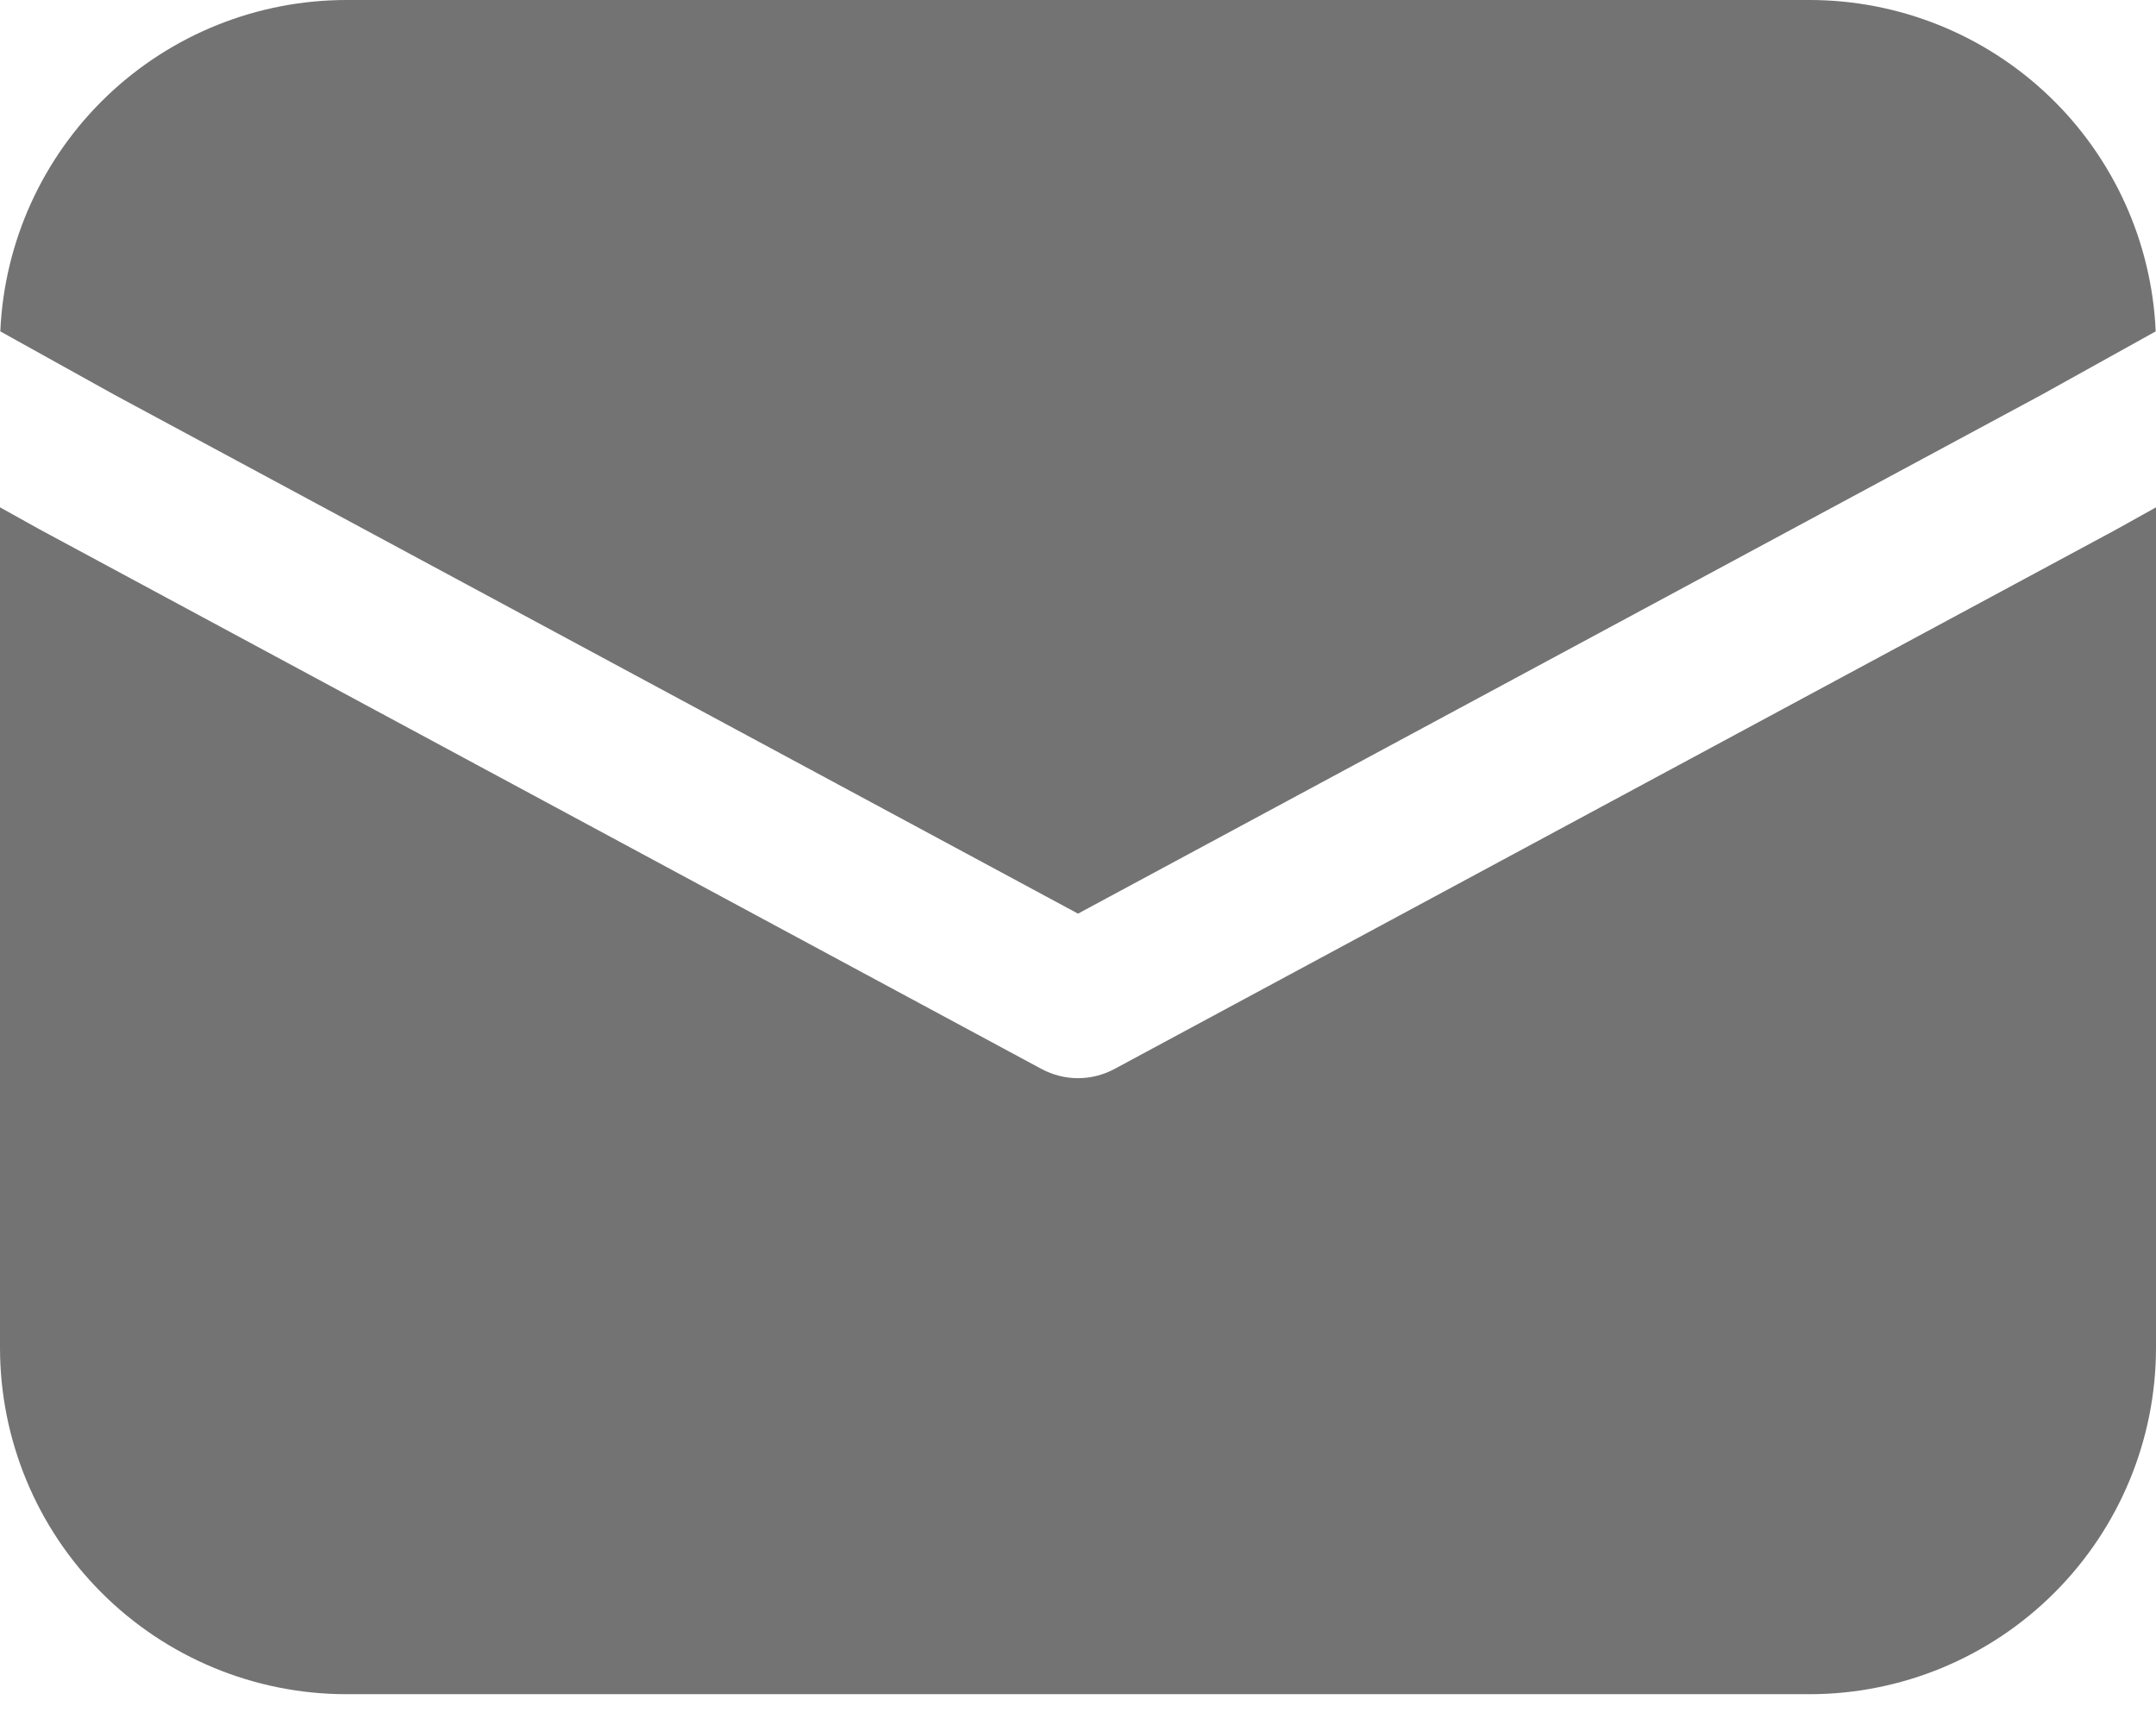
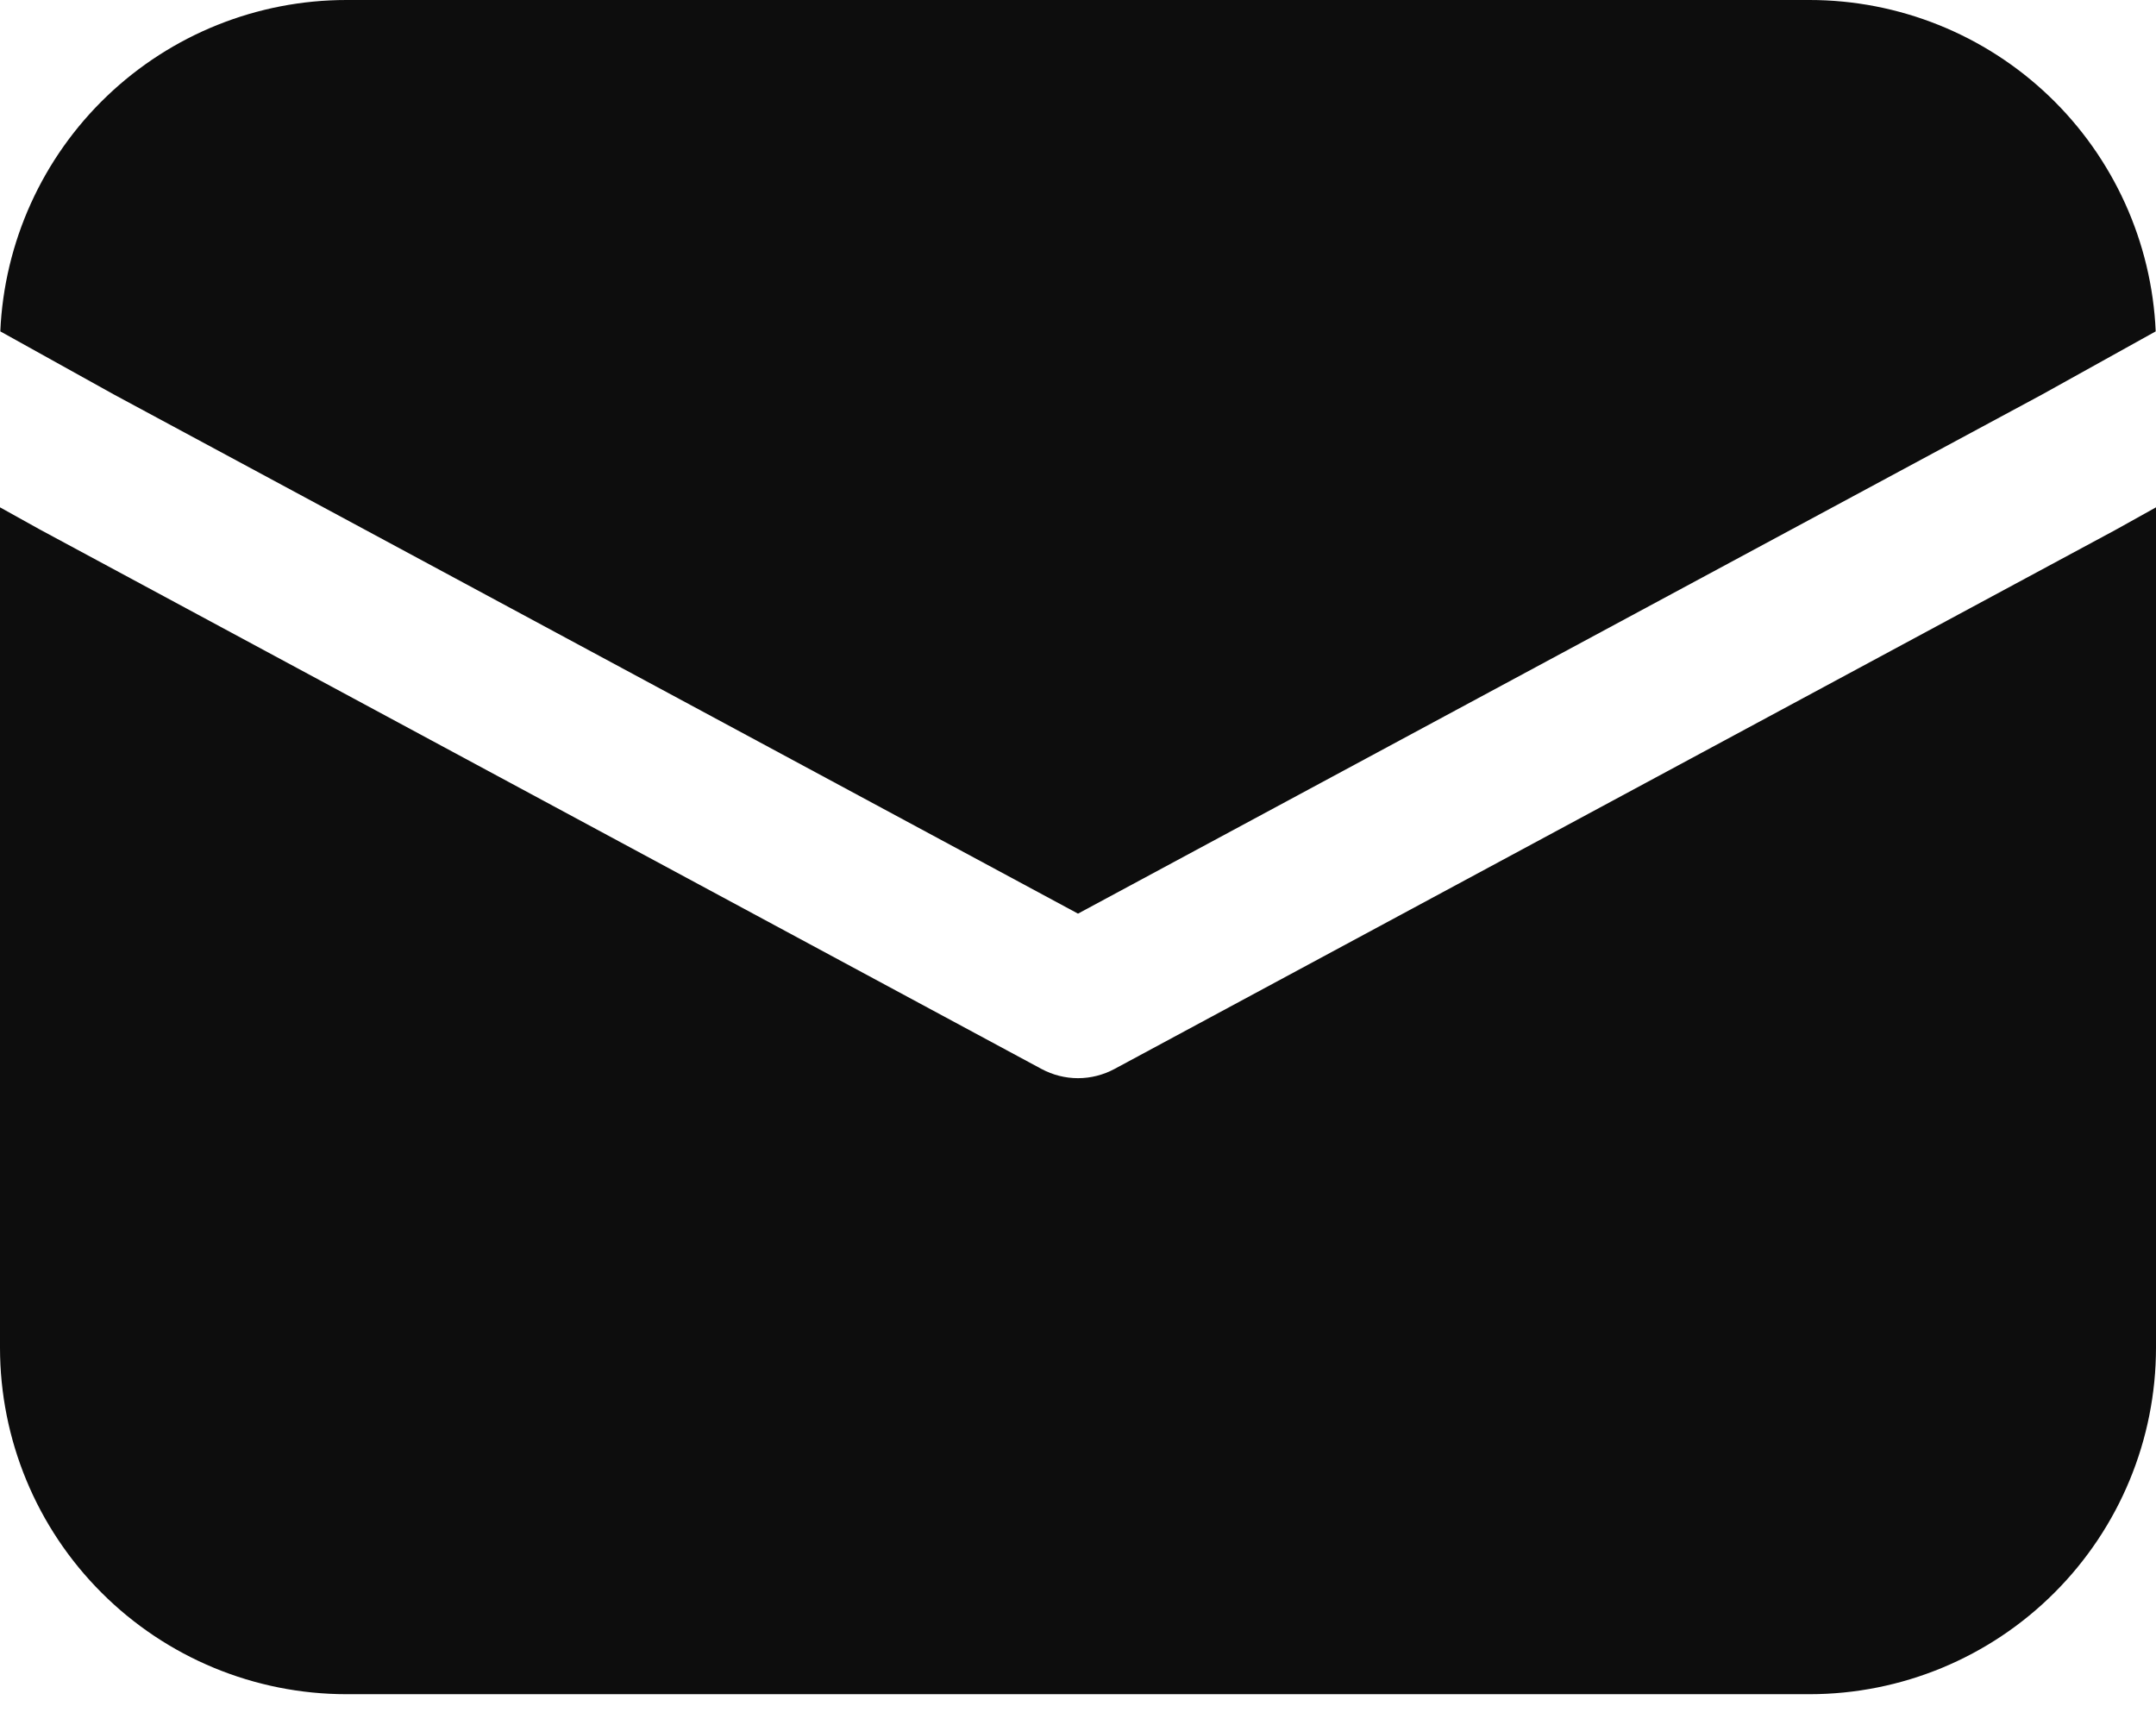
<svg xmlns="http://www.w3.org/2000/svg" width="35" height="28" viewBox="0 0 35 28" fill="none">
-   <path d="M0.005 5.379C0.068 3.931 0.688 2.563 1.735 1.561C2.782 0.559 4.176 -0 5.625 1.37273e-08H29.375C30.824 -0 32.218 0.559 33.265 1.561C34.312 2.563 34.932 3.931 34.995 5.379L33.15 6.404L17.5 14.83L1.85 6.404L0.005 5.379ZM0 8.235V21.875C0 23.367 0.593 24.798 1.648 25.852C2.702 26.907 4.133 27.5 5.625 27.5H29.375C30.867 27.5 32.298 26.907 33.352 25.852C34.407 24.798 35 23.367 35 21.875V8.235L34.343 8.601L18.093 17.351C17.91 17.449 17.707 17.501 17.5 17.501C17.293 17.501 17.09 17.449 16.907 17.351L0.642 8.592L0 8.235Z" fill="#737373" />
+   <path d="M0.005 5.379C0.068 3.931 0.688 2.563 1.735 1.561C2.782 0.559 4.176 -0 5.625 1.37273e-08H29.375C30.824 -0 32.218 0.559 33.265 1.561C34.312 2.563 34.932 3.931 34.995 5.379L33.15 6.404L17.5 14.83L1.85 6.404L0.005 5.379ZM0 8.235V21.875C0 23.367 0.593 24.798 1.648 25.852C2.702 26.907 4.133 27.5 5.625 27.5H29.375C30.867 27.5 32.298 26.907 33.352 25.852C34.407 24.798 35 23.367 35 21.875V8.235L34.343 8.601L18.093 17.351C17.91 17.449 17.707 17.501 17.5 17.501C17.293 17.501 17.09 17.449 16.907 17.351L0.642 8.592L0 8.235Z" fill="#0D0D0D" />
</svg>
